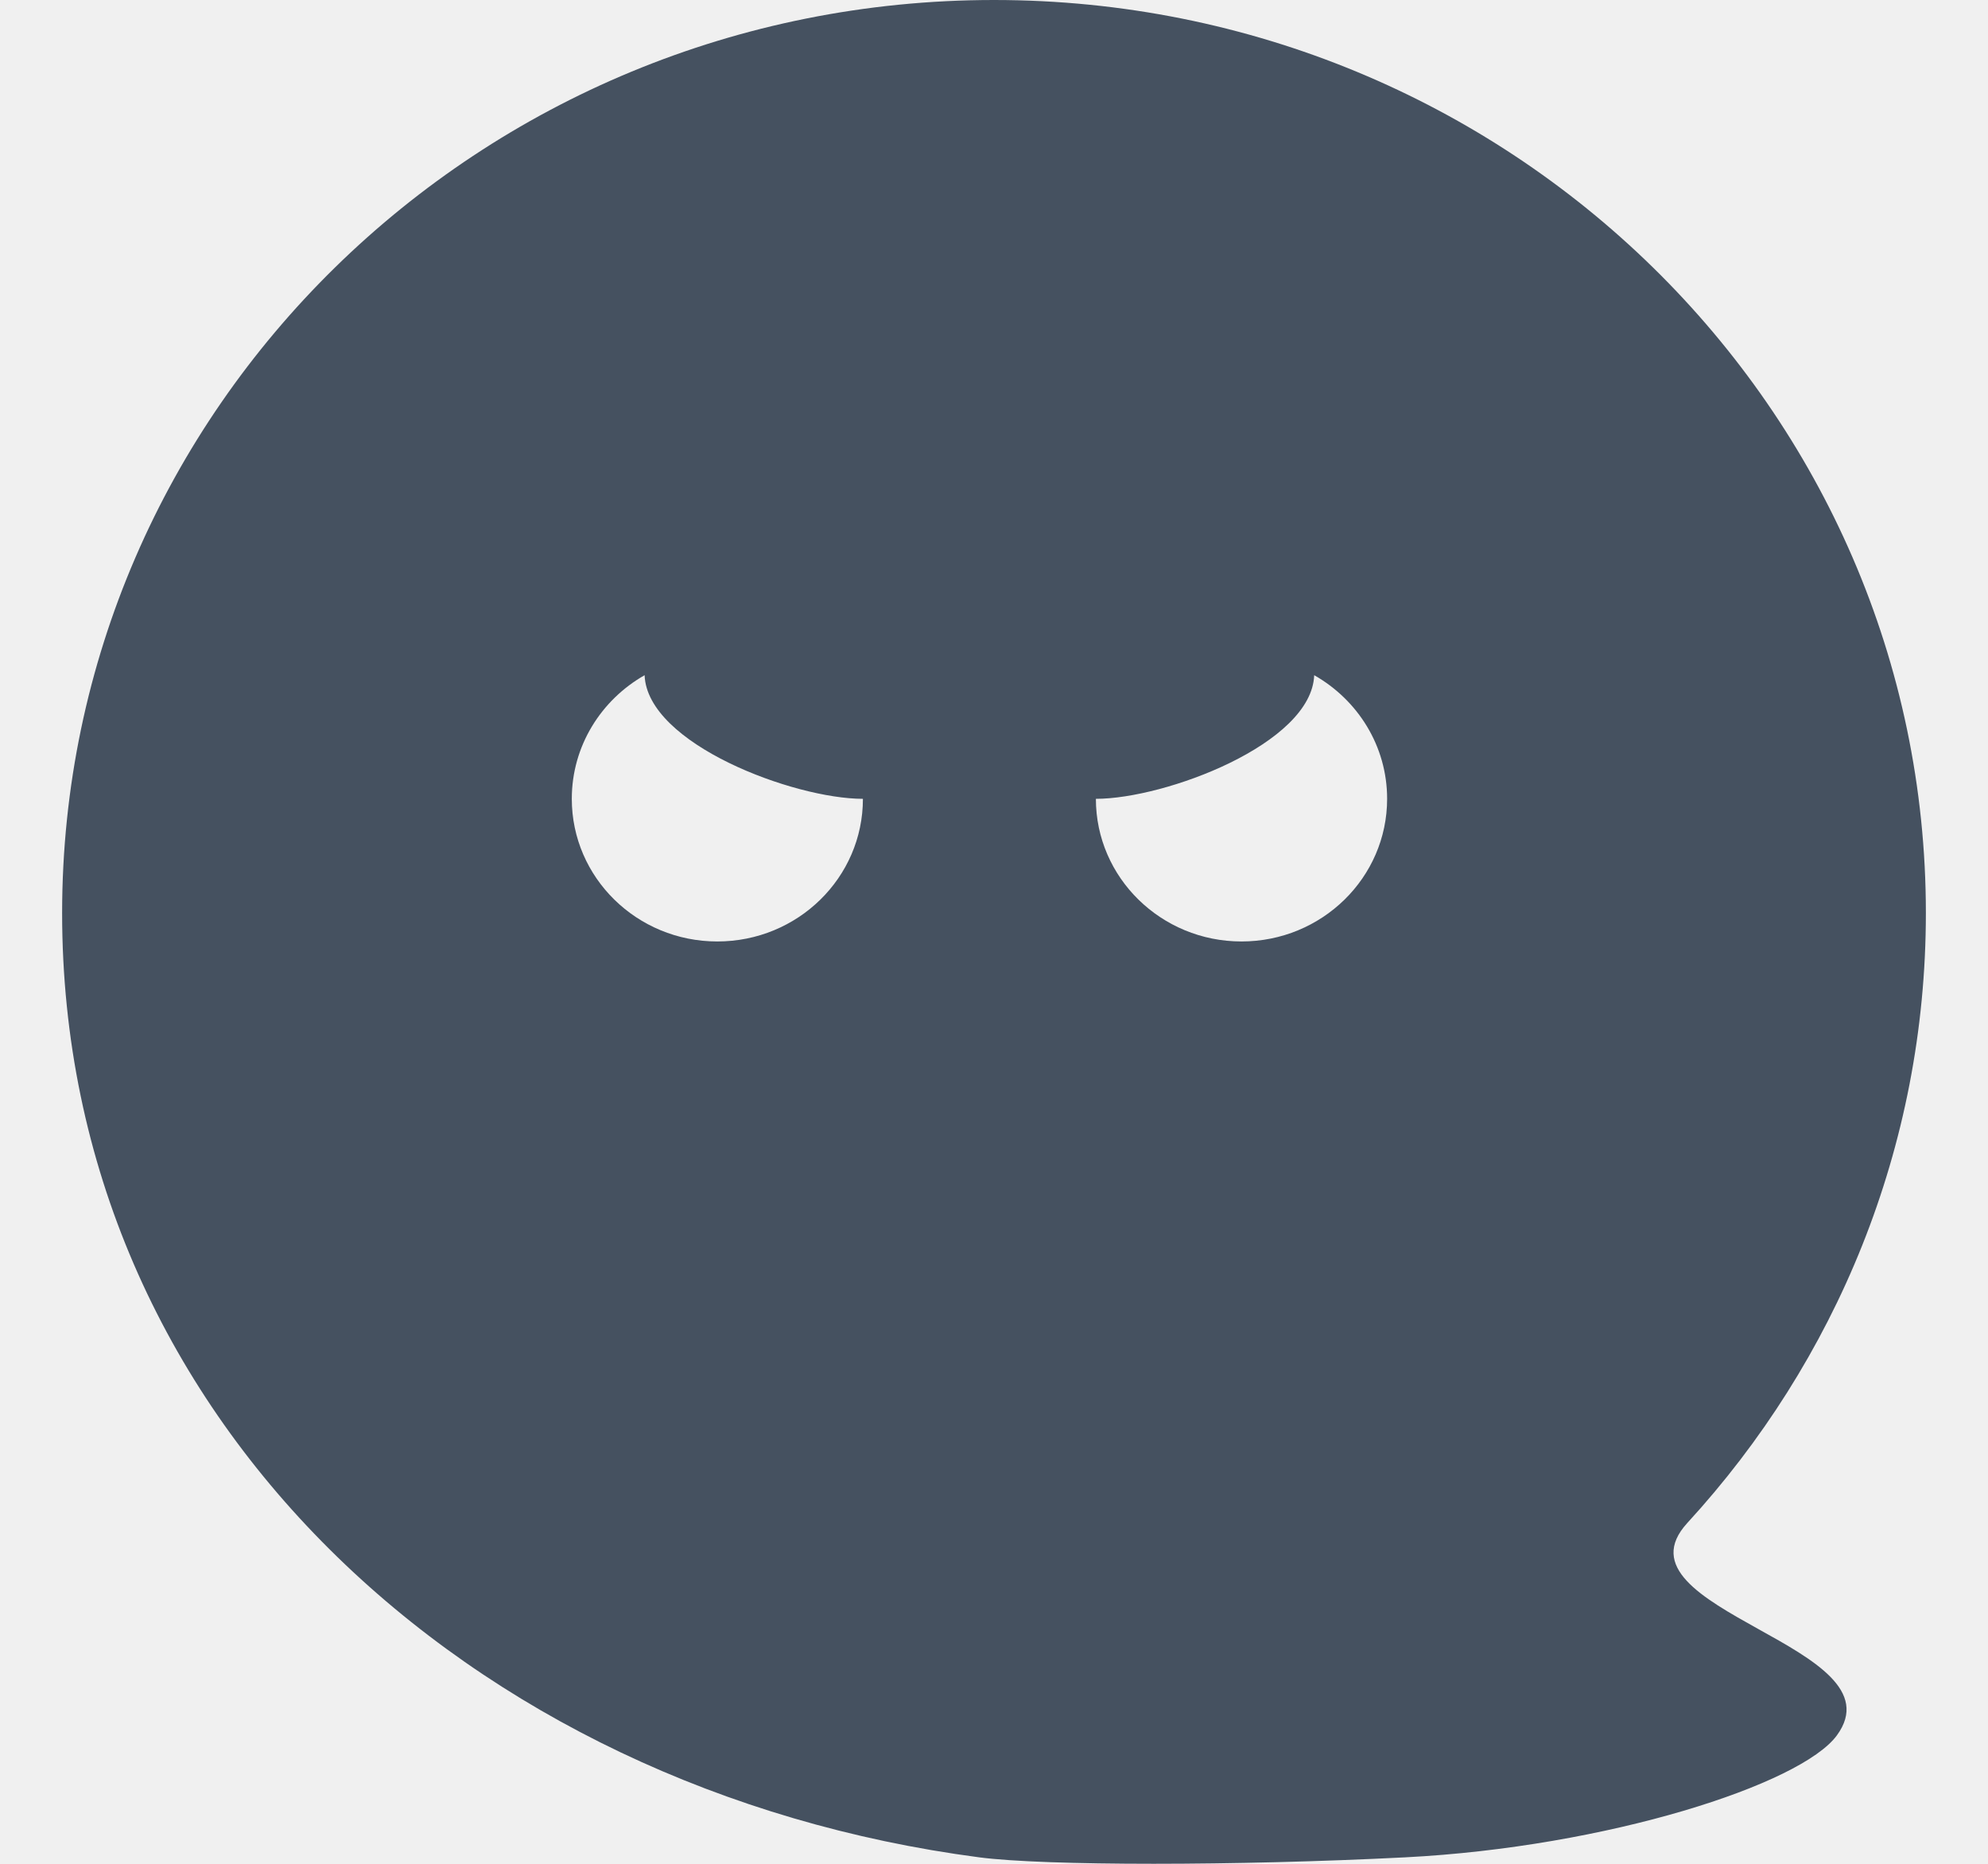
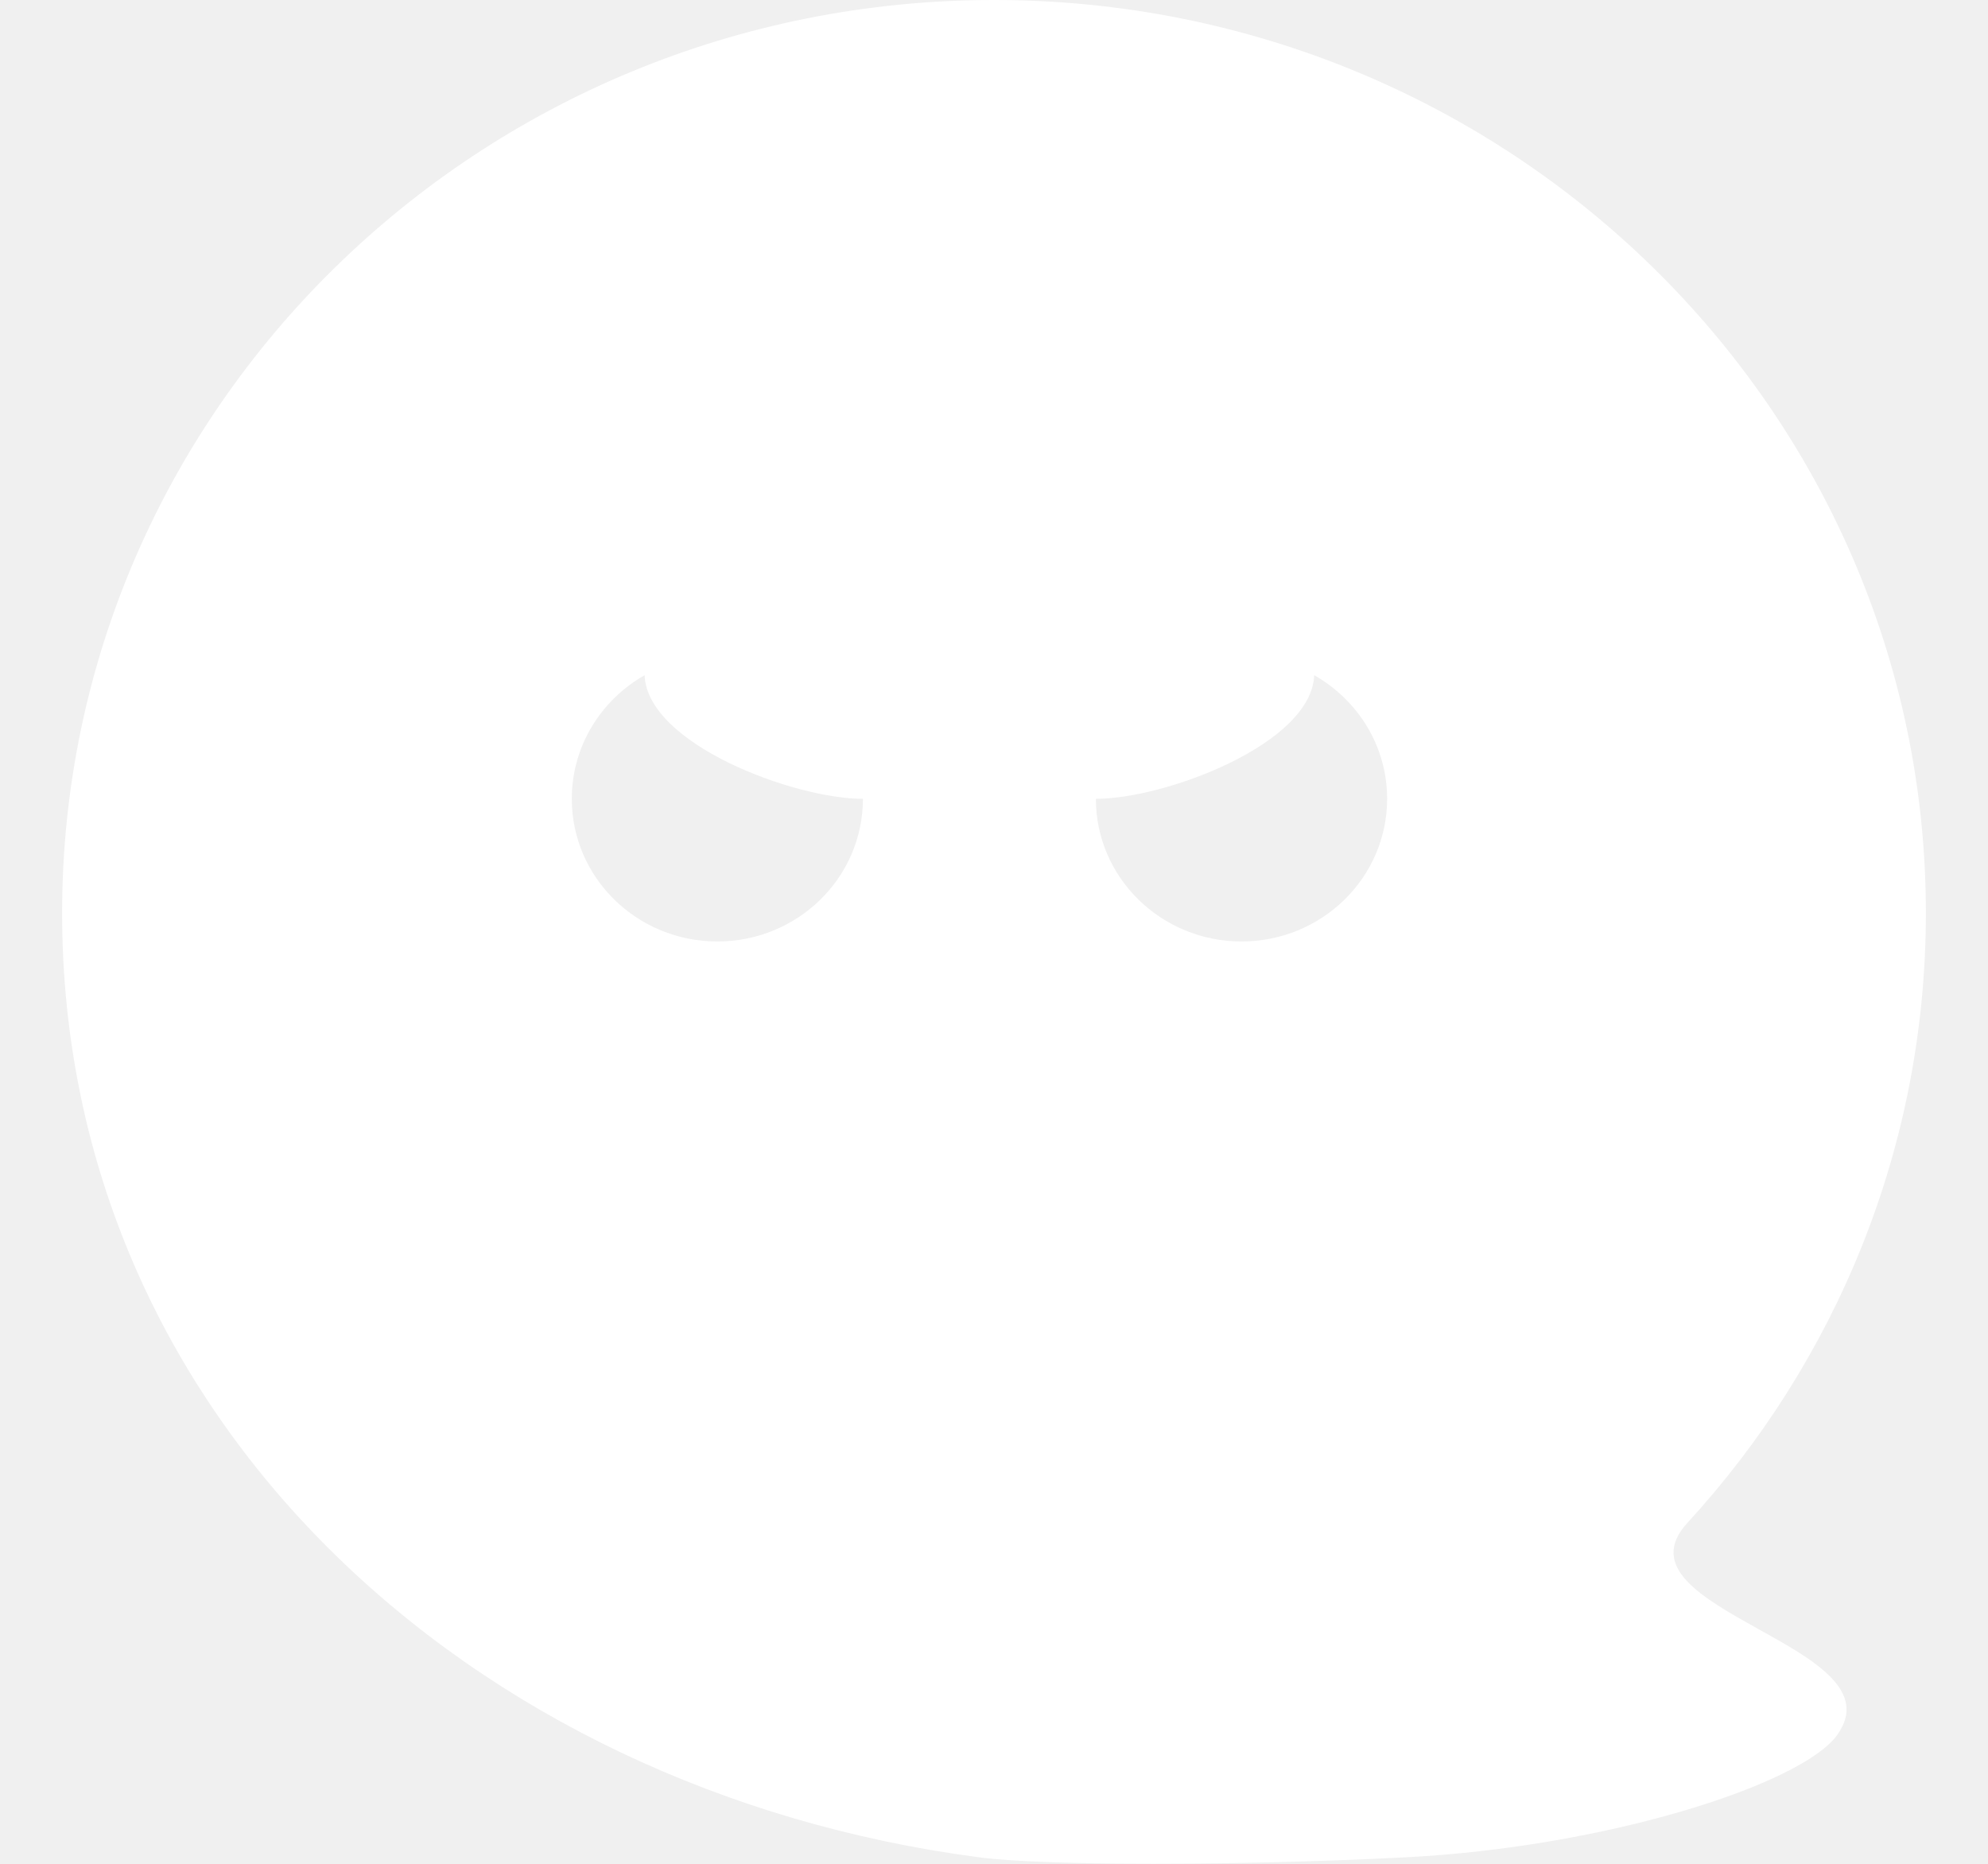
<svg xmlns="http://www.w3.org/2000/svg" width="16" height="15" viewBox="0 0 16 15" fill="none">
  <g clip-path="url(#clip0_1_184)">
-     <path fill-rule="evenodd" clip-rule="evenodd" d="M11.309 14.948C9.956 15.017 8.407 15.017 7.881 14.948C3.775 14.408 0.5 11.406 0.5 7.348C0.5 3.29 3.858 0 8 0C12.142 0 15.5 3.29 15.5 7.348C15.5 9.235 14.774 10.956 13.58 12.257C13.256 12.611 13.7 12.859 14.152 13.111C14.596 13.357 15.046 13.608 14.784 13.966C14.496 14.361 12.933 14.865 11.309 14.948ZM6.945 6.429C6.945 7.063 6.421 7.577 5.773 7.577C5.126 7.577 4.602 7.063 4.602 6.429C4.602 6.004 4.838 5.633 5.188 5.434C5.208 5.987 6.388 6.429 6.945 6.429ZM10.577 5.434C10.557 5.987 9.378 6.429 8.82 6.429C8.82 7.063 9.345 7.577 9.992 7.577C10.639 7.577 11.164 7.063 11.164 6.429C11.164 6.004 10.928 5.633 10.577 5.434Z" fill="#455160" />
+     <path fill-rule="evenodd" clip-rule="evenodd" d="M11.309 14.948C9.956 15.017 8.407 15.017 7.881 14.948C3.775 14.408 0.5 11.406 0.5 7.348C0.5 3.29 3.858 0 8 0C12.142 0 15.5 3.29 15.5 7.348C15.5 9.235 14.774 10.956 13.58 12.257C13.256 12.611 13.7 12.859 14.152 13.111C14.596 13.357 15.046 13.608 14.784 13.966C14.496 14.361 12.933 14.865 11.309 14.948ZM6.945 6.429C6.945 7.063 6.421 7.577 5.773 7.577C5.126 7.577 4.602 7.063 4.602 6.429C4.602 6.004 4.838 5.633 5.188 5.434C5.208 5.987 6.388 6.429 6.945 6.429ZM10.577 5.434C10.557 5.987 9.378 6.429 8.82 6.429C8.82 7.063 9.345 7.577 9.992 7.577C10.639 7.577 11.164 7.063 11.164 6.429C11.164 6.004 10.928 5.633 10.577 5.434Z" fill="#FFF" />
  </g>
  <defs>
    <clipPath id="clip0_1_184">
      <rect width="15" height="15" fill="white" transform="translate(0.5)" />
    </clipPath>
  </defs>
</svg>
